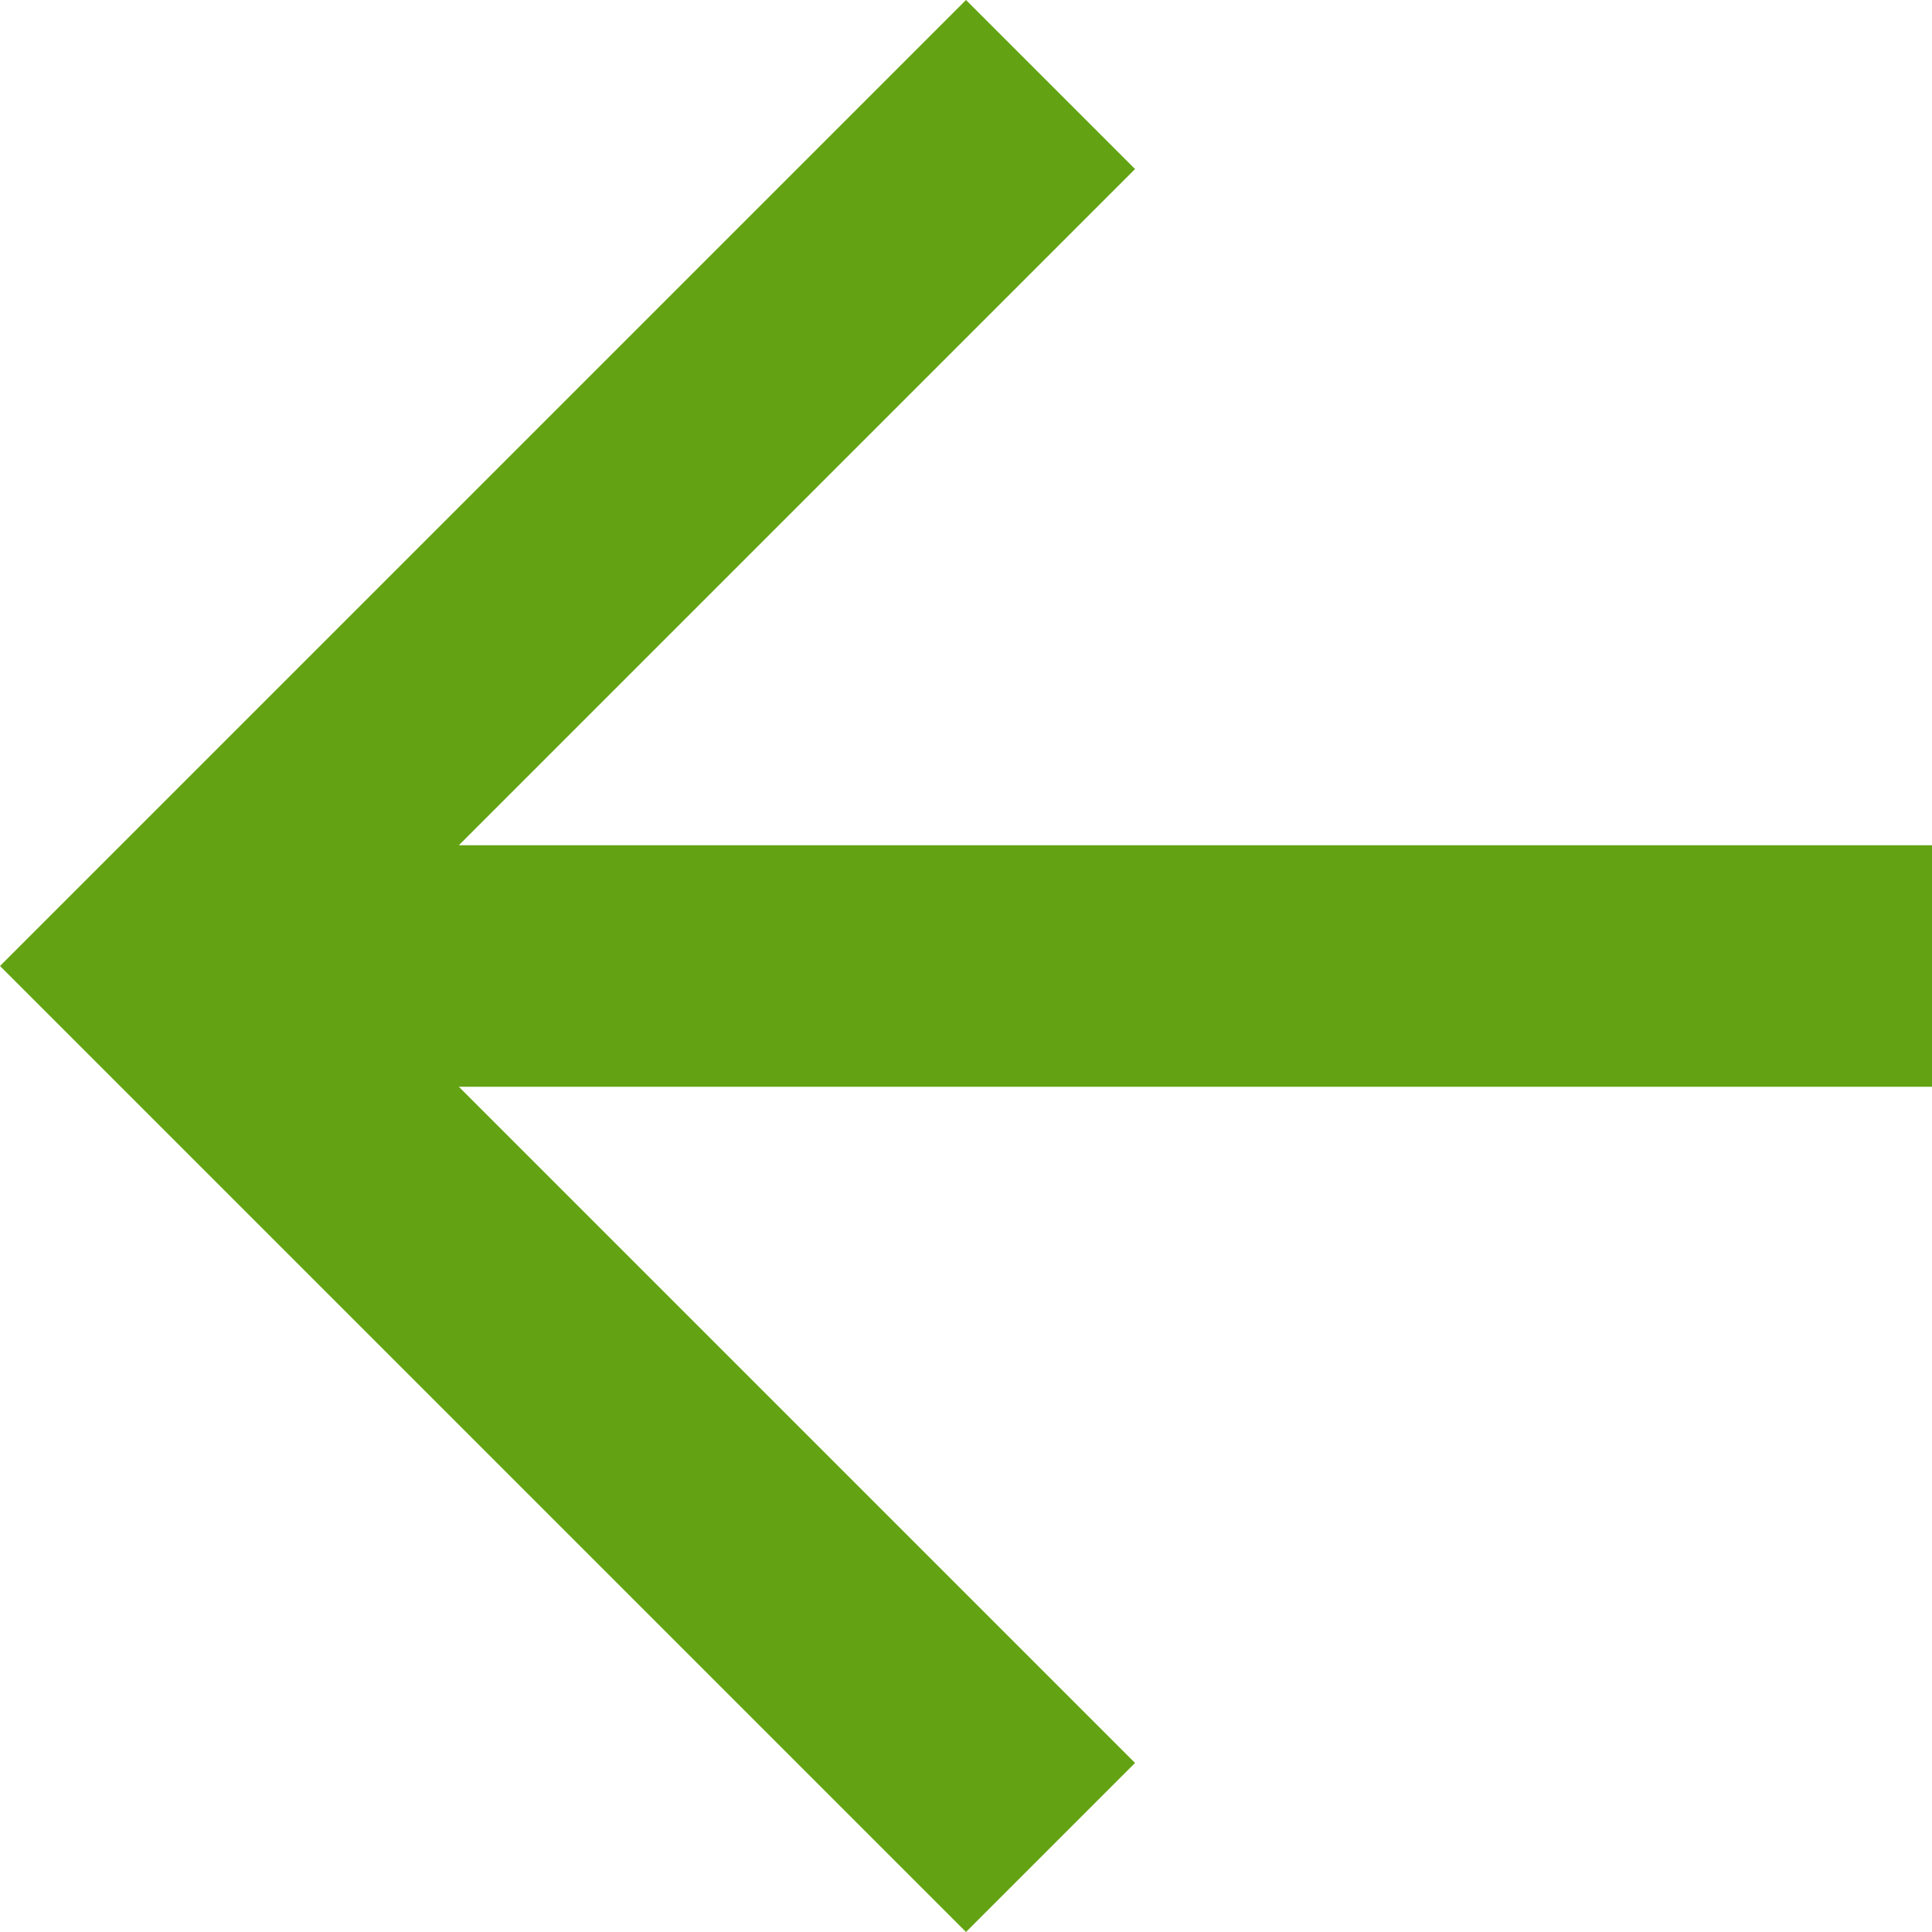
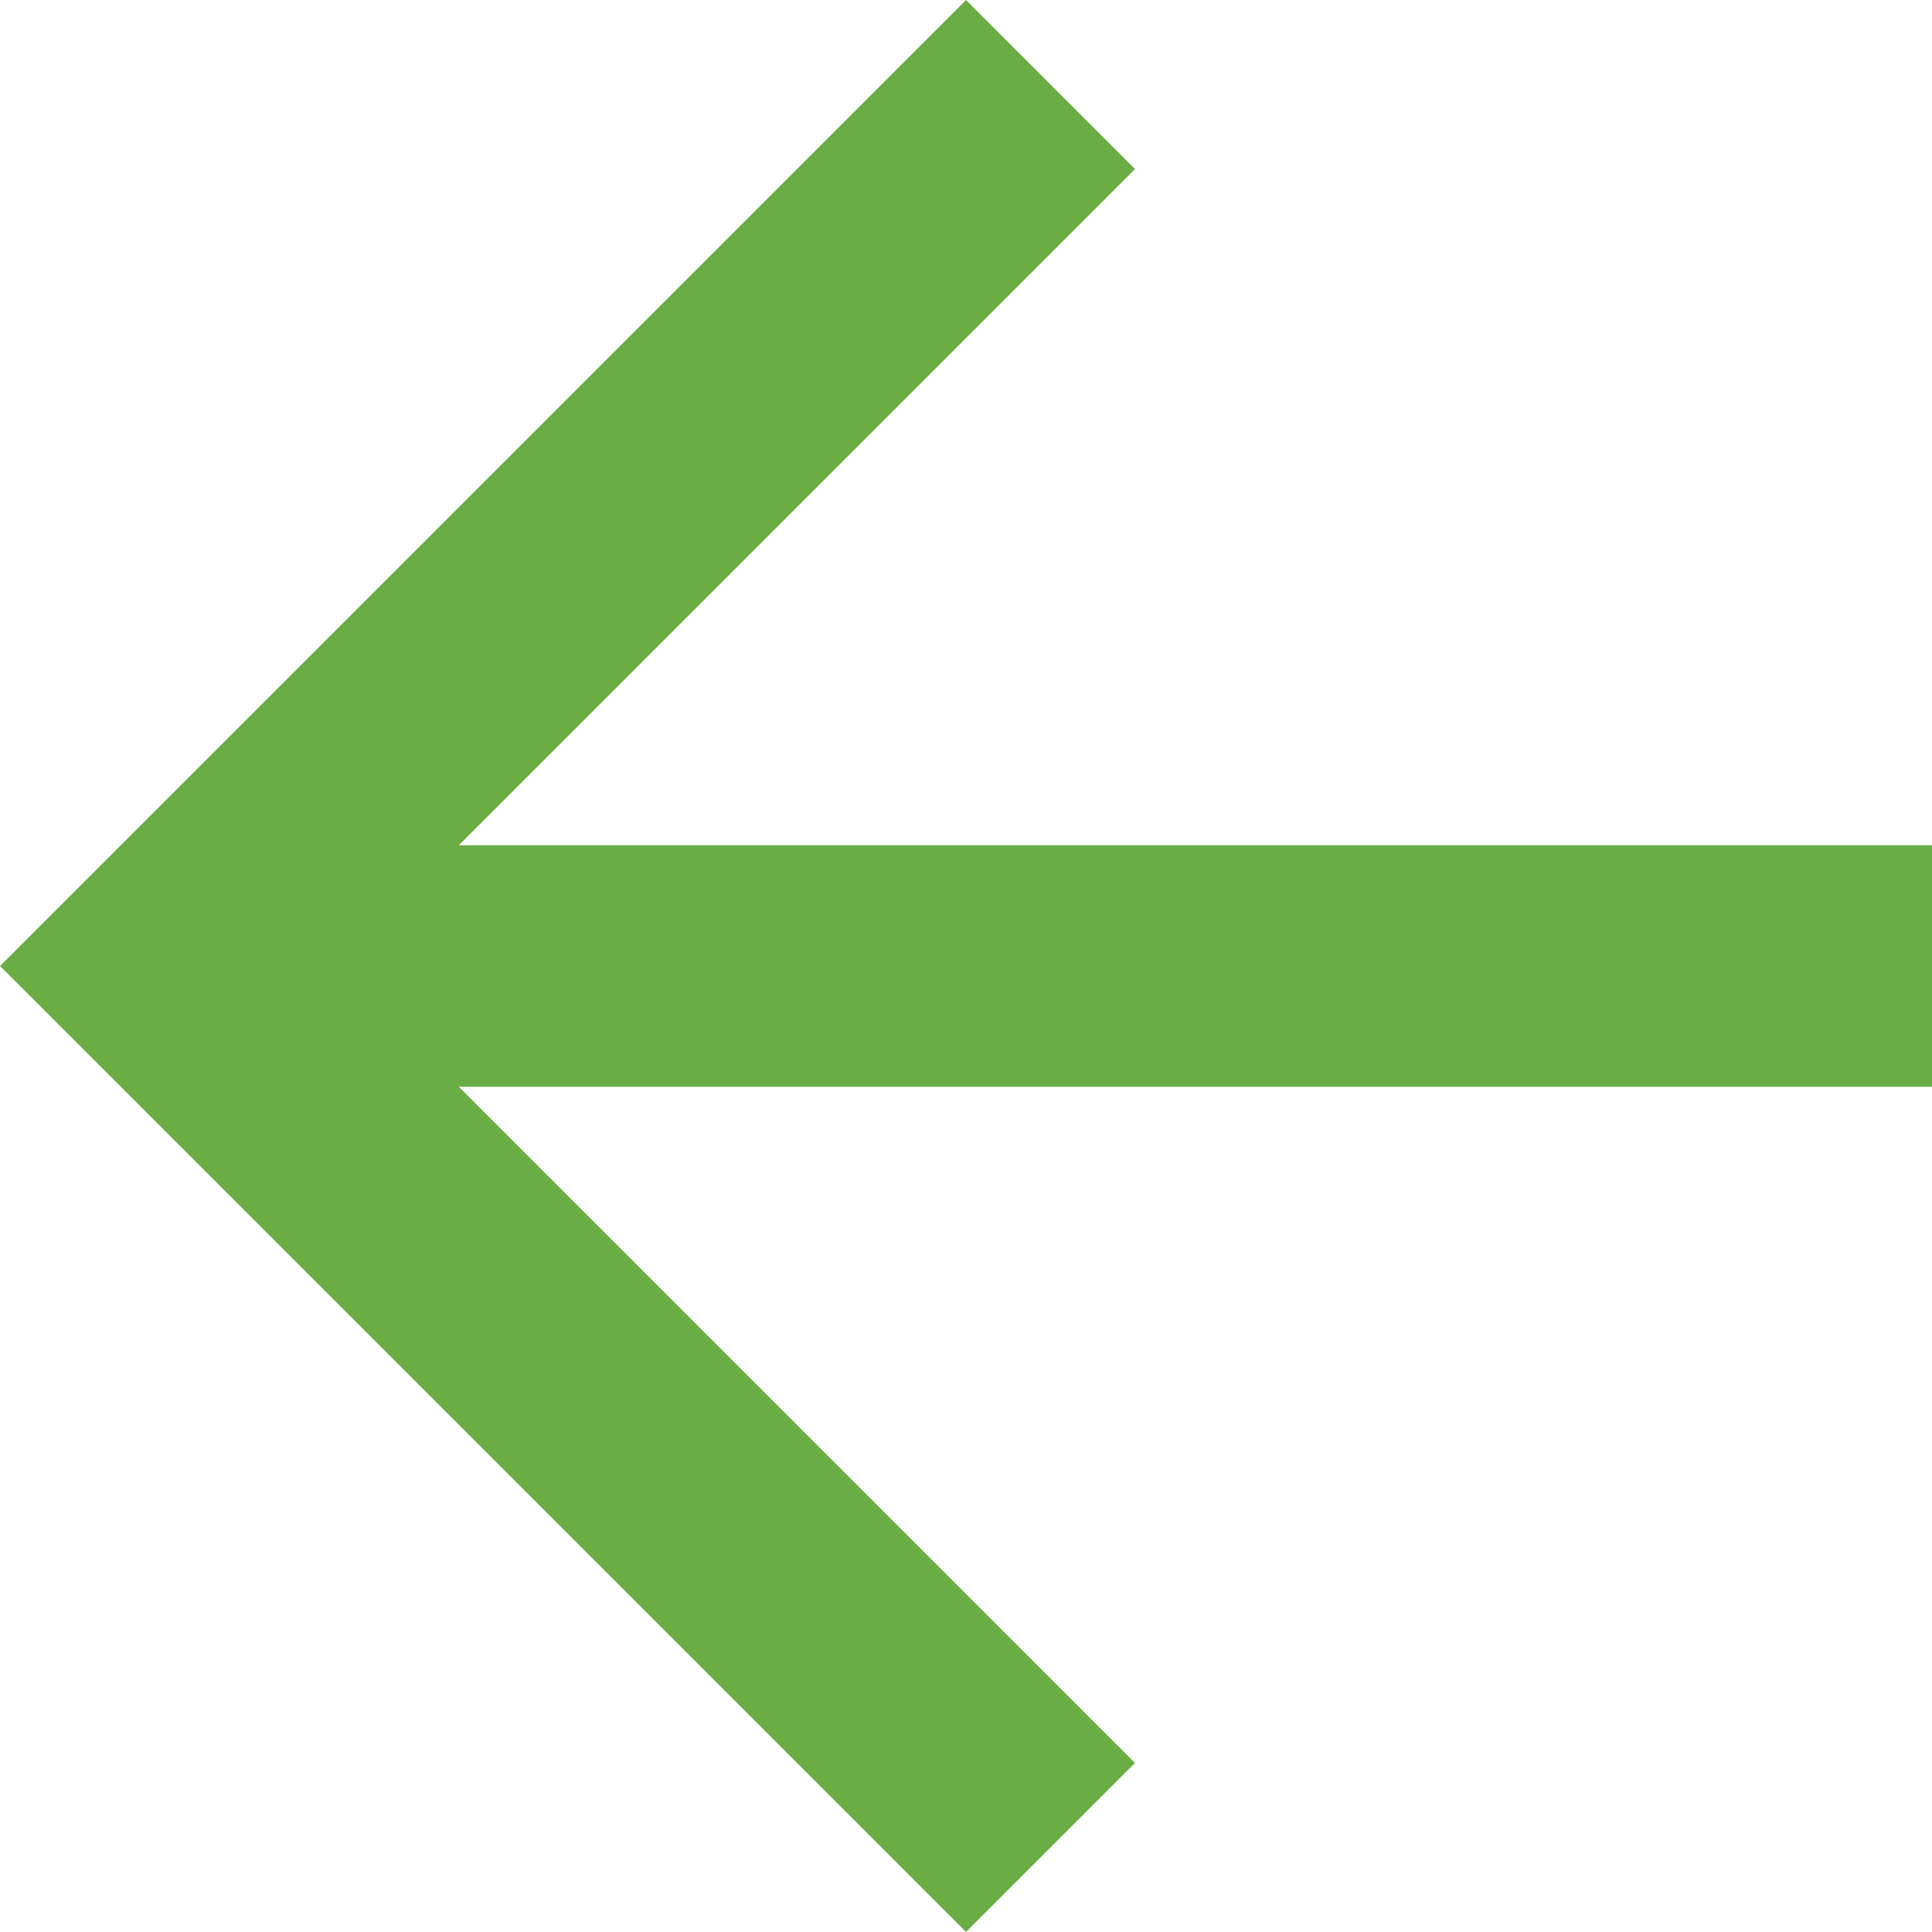
<svg xmlns="http://www.w3.org/2000/svg" version="1.1" id="Capa_1" x="0px" y="0px" width="512px" height="512px" viewBox="0 0 408 408" style="enable-background:new 0 0 408 408;" xml:space="preserve">
  <g>
    <g id="arrow-back">
-       <path d="M408,178.5H96.9L239.7,35.7L204,0L0,204l204,204l35.7-35.7L96.9,229.5H408V178.5z" fill="#63a313" />
+       <path d="M408,178.5H96.9L239.7,35.7L204,0L0,204l204,204l35.7-35.7L96.9,229.5H408V178.5z" fill="#6aad45" />
    </g>
  </g>
  <g>
</g>
  <g>
</g>
  <g>
</g>
  <g>
</g>
  <g>
</g>
  <g>
</g>
  <g>
</g>
  <g>
</g>
  <g>
</g>
  <g>
</g>
  <g>
</g>
  <g>
</g>
  <g>
</g>
  <g>
</g>
  <g>
</g>
</svg>
